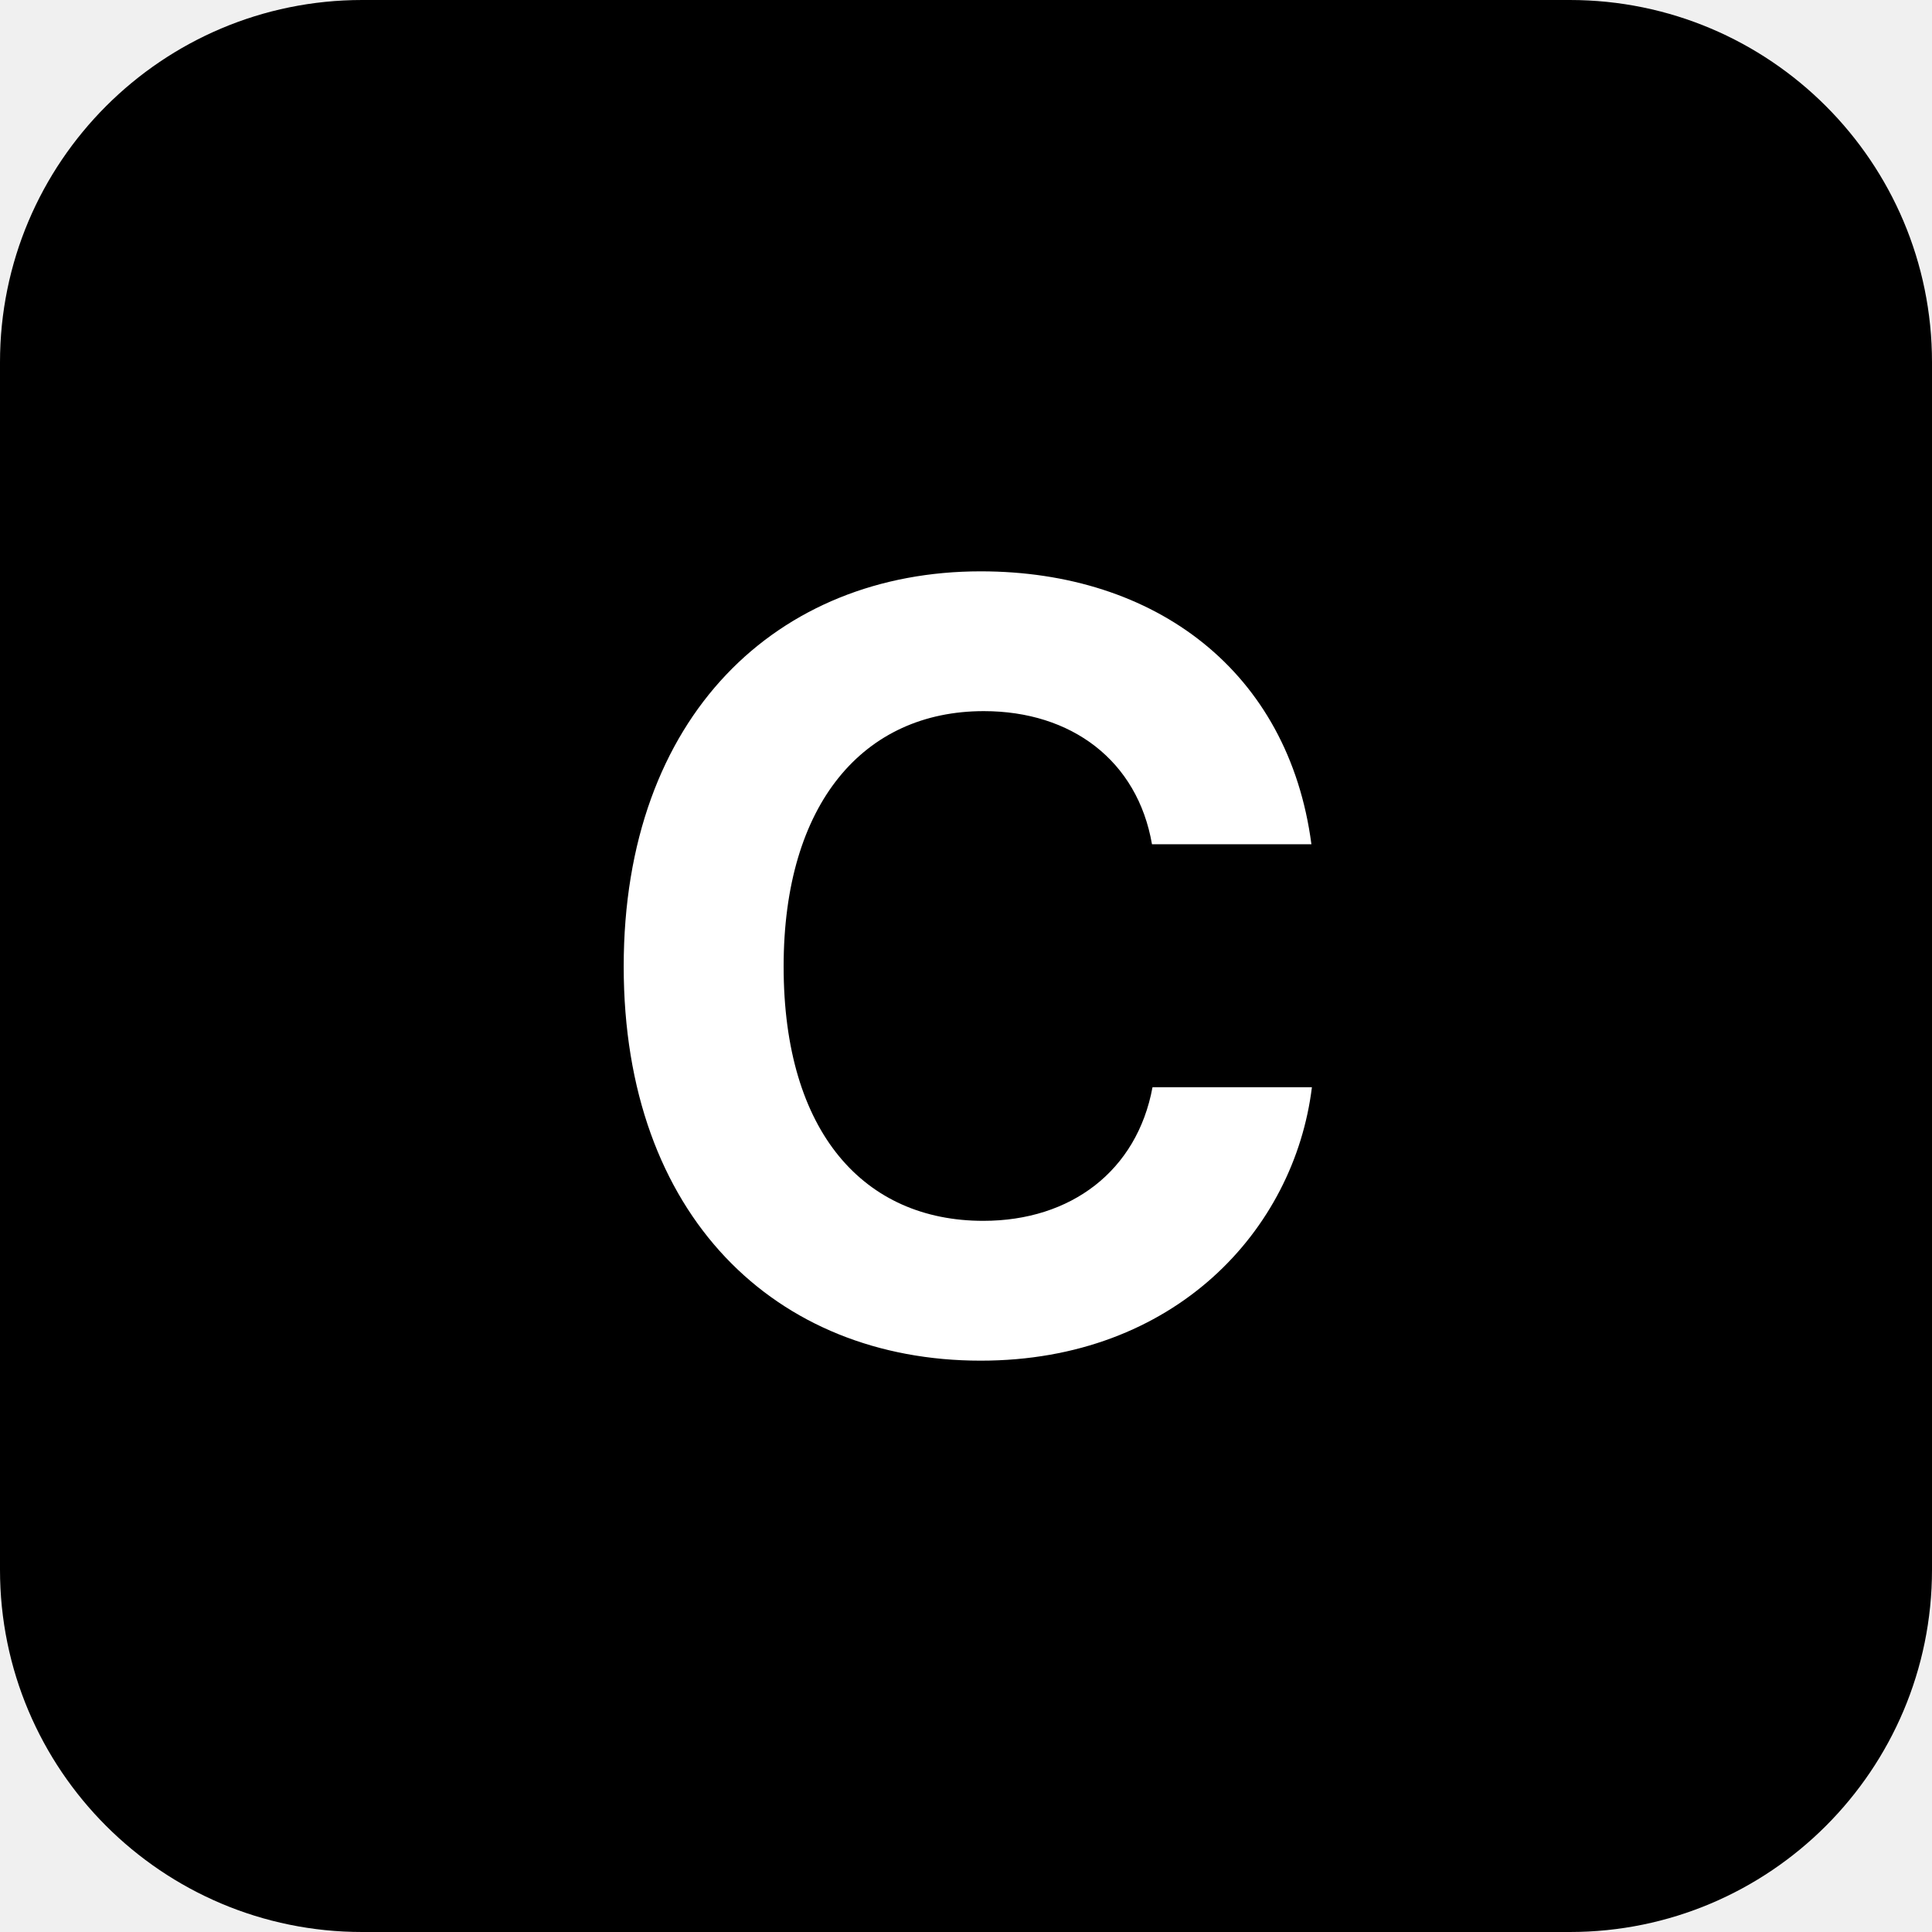
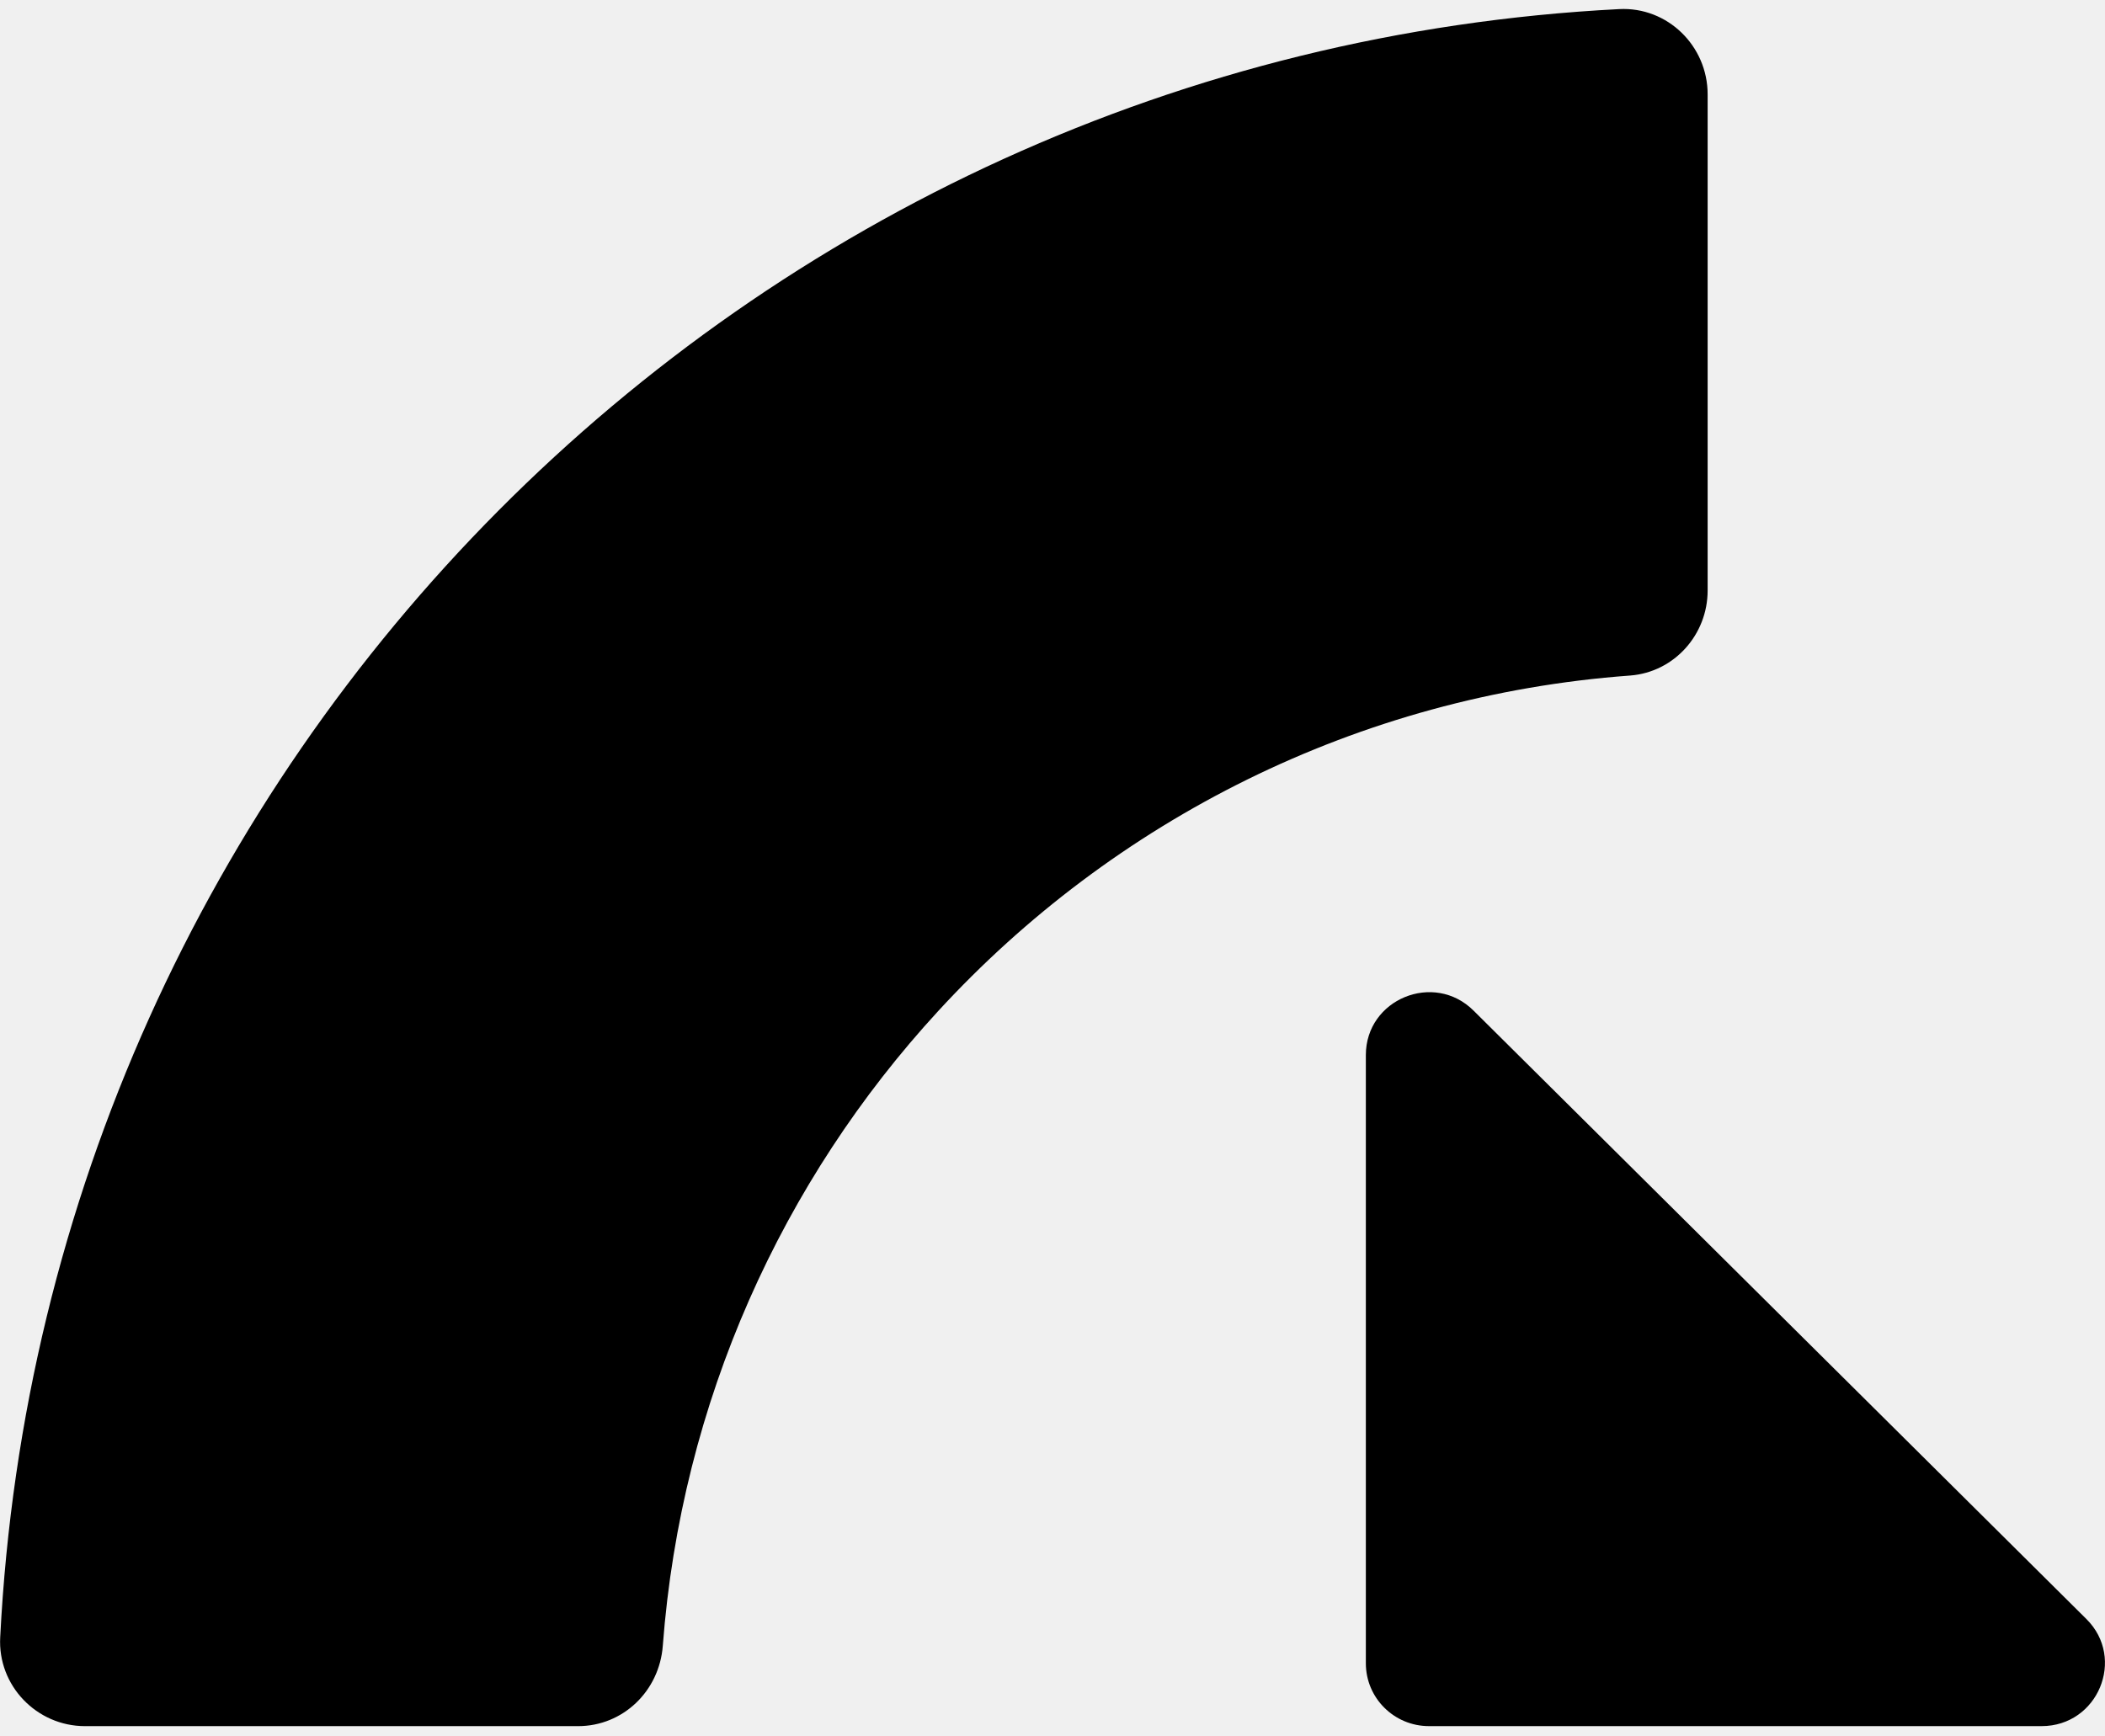
- <svg xmlns="http://www.w3.org/2000/svg" viewBox="0 0 1024 1024" fill="none">
-   <rect width="1024" height="1024" rx="192" fill="currentColor" />
-   <text x="50%" y="50%" text-anchor="middle" dominant-baseline="central" font-family="-apple-system, BlinkMacSystemFont, 'Segoe UI', sans-serif" font-size="560" font-weight="700" fill="#fff">C</text>
+ <svg xmlns="http://www.w3.org/2000/svg" width="114" height="94" viewBox="0 0 114 94" fill="none">
+   <g clip-path="url(#clip0_95_25)">
+     <path d="M92.48 5.12V31.984C92.48 34.383 90.662 36.406 88.287 36.589C73.505 37.674 60.29 44.45 50.814 54.757C42.372 63.932 36.895 75.907 35.895 89.139C35.713 91.584 33.747 93.493 31.305 93.493H4.603C1.989 93.493 -0.136 91.299 0.012 88.671C2.421 41.079 40.36 2.926 87.685 0.493C90.299 0.355 92.48 2.481 92.48 5.109V5.12Z" fill="black" />
+     <path d="M110.568 93.492H77.39C75.504 93.492 73.97 91.973 73.97 90.087V57.145C73.97 54.117 77.662 52.597 79.81 54.745L112.989 87.688C115.147 89.824 113.614 93.492 110.568 93.492Z" fill="black" />
+   </g>
+   <defs>
+     <clipPath id="clip0_95_25">
+       <rect width="114" height="93" fill="white" transform="translate(0 0.492188)" />
+     </clipPath>
+   </defs>
</svg>
